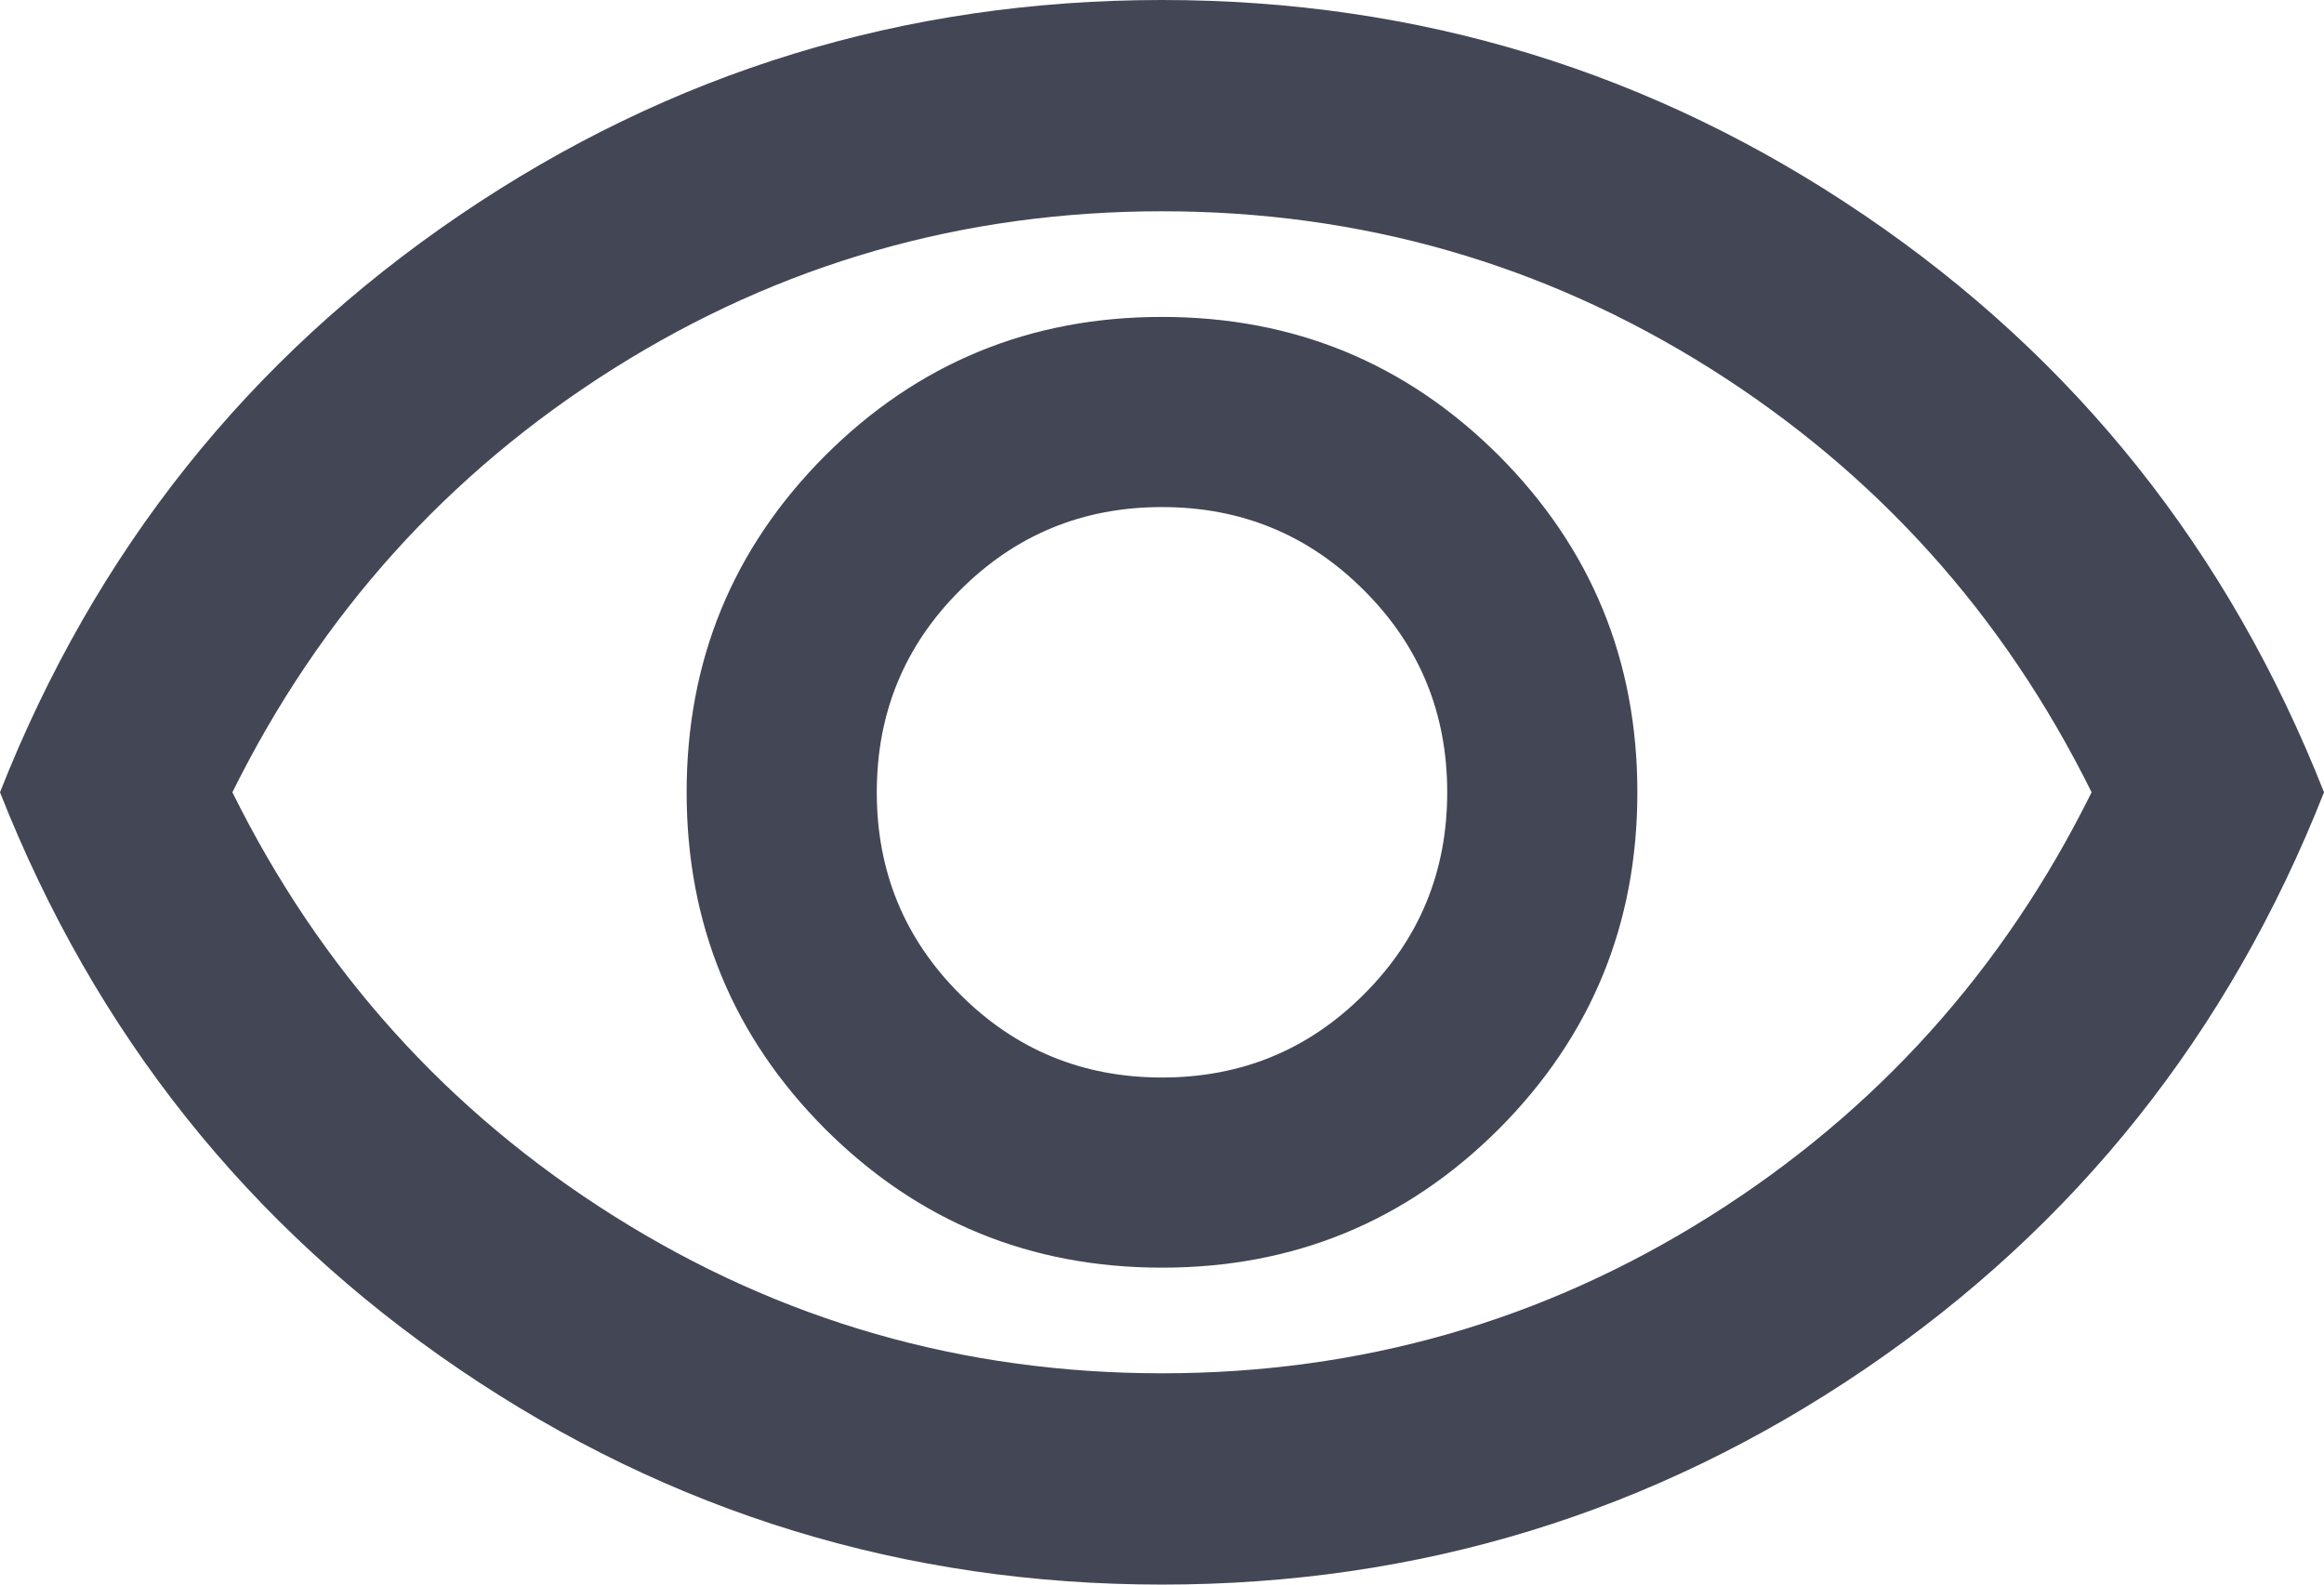
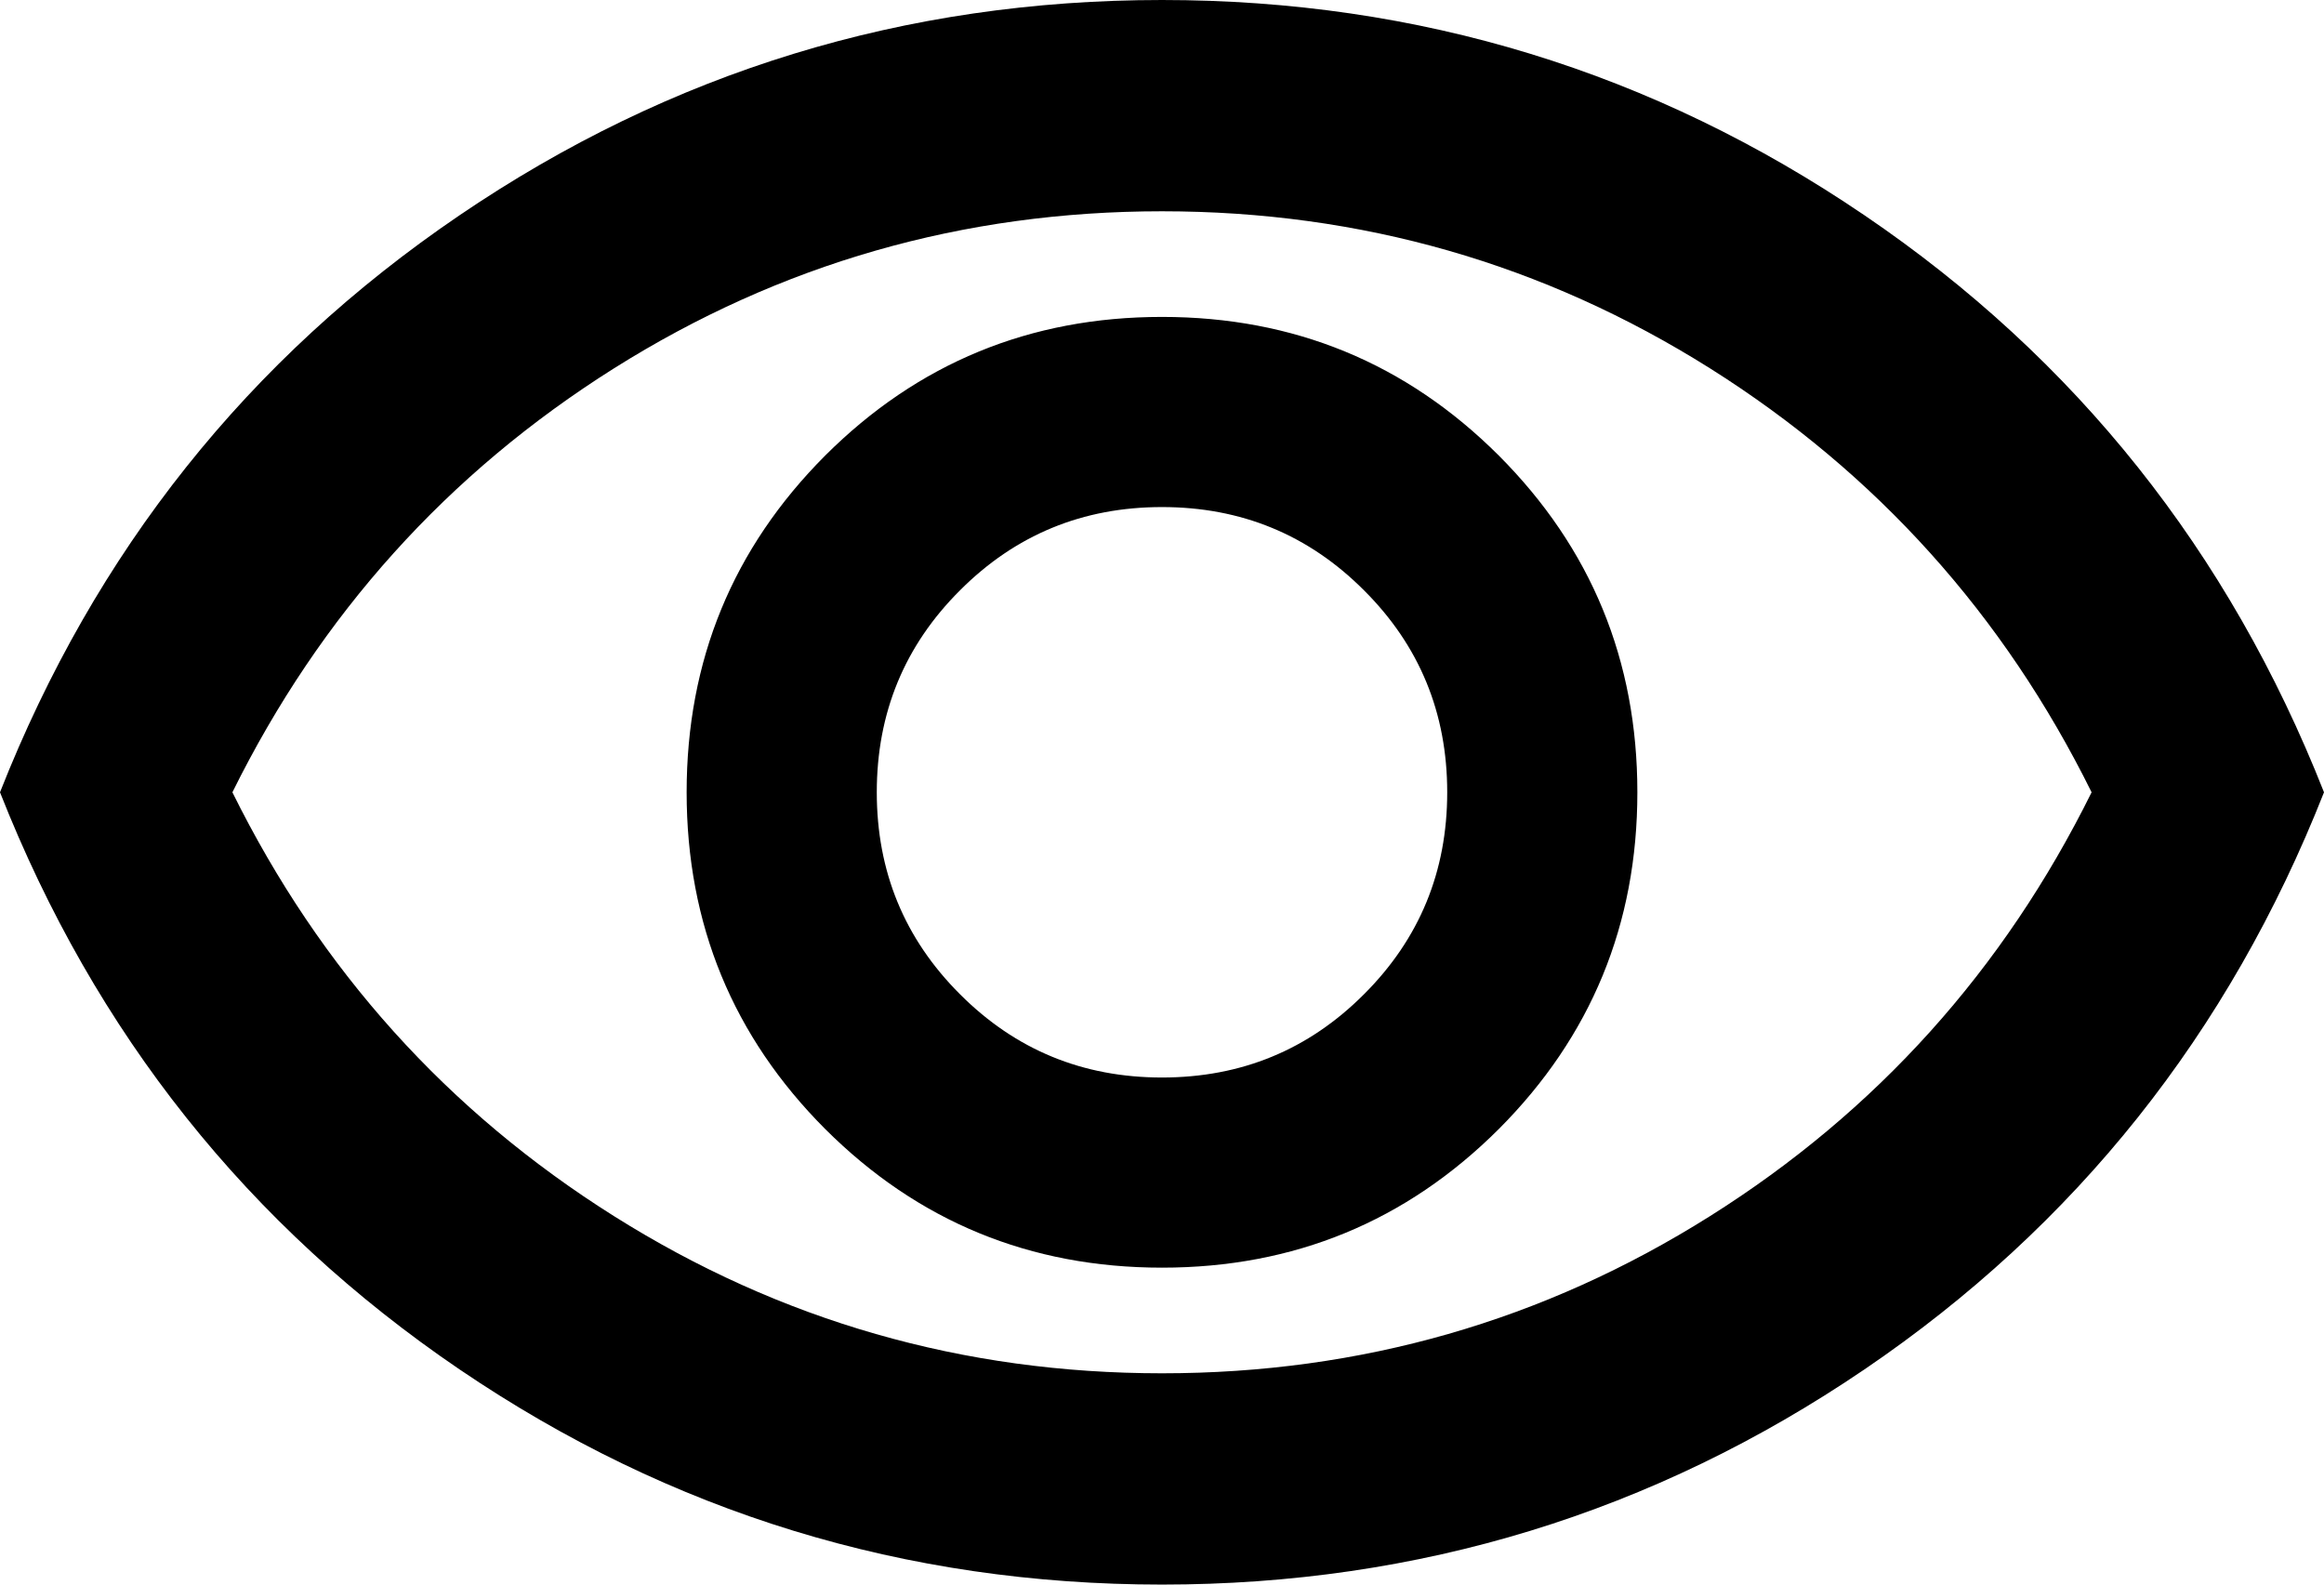
<svg xmlns="http://www.w3.org/2000/svg" width="22" height="15" viewBox="0 0 22 15" fill="none">
-   <path d="M11 12C12.25 12 13.312 11.562 14.188 10.688C15.062 9.812 15.5 8.75 15.5 7.5C15.5 6.25 15.062 5.188 14.188 4.312C13.312 3.438 12.25 3 11 3C9.75 3 8.688 3.438 7.812 4.312C6.938 5.188 6.5 6.25 6.5 7.5C6.5 8.75 6.938 9.812 7.812 10.688C8.688 11.562 9.75 12 11 12ZM11 10.2C10.25 10.2 9.613 9.938 9.088 9.412C8.562 8.887 8.3 8.25 8.3 7.5C8.3 6.75 8.562 6.112 9.088 5.588C9.613 5.062 10.25 4.8 11 4.8C11.75 4.8 12.387 5.062 12.912 5.588C13.438 6.112 13.7 6.75 13.7 7.5C13.7 8.25 13.438 8.887 12.912 9.412C12.387 9.938 11.75 10.2 11 10.2ZM11 15C8.567 15 6.35 14.321 4.35 12.963C2.35 11.604 0.9 9.783 0 7.5C0.9 5.217 2.35 3.396 4.35 2.038C6.35 0.679 8.567 0 11 0C13.433 0 15.65 0.679 17.65 2.038C19.65 3.396 21.1 5.217 22 7.5C21.1 9.783 19.65 11.604 17.65 12.963C15.65 14.321 13.433 15 11 15ZM11 13C12.883 13 14.613 12.504 16.188 11.512C17.762 10.521 18.967 9.183 19.8 7.5C18.967 5.817 17.762 4.479 16.188 3.487C14.613 2.496 12.883 2 11 2C9.117 2 7.388 2.496 5.812 3.487C4.237 4.479 3.033 5.817 2.2 7.5C3.033 9.183 4.237 10.521 5.812 11.512C7.388 12.504 9.117 13 11 13Z" fill="#434654" />
+   <path d="M11 12C12.25 12 13.312 11.562 14.188 10.688C15.062 9.812 15.5 8.75 15.5 7.5C15.5 6.25 15.062 5.188 14.188 4.312C13.312 3.438 12.25 3 11 3C9.75 3 8.688 3.438 7.812 4.312C6.938 5.188 6.5 6.25 6.5 7.5C6.5 8.75 6.938 9.812 7.812 10.688C8.688 11.562 9.75 12 11 12ZM11 10.2C10.25 10.2 9.613 9.938 9.088 9.412C8.562 8.887 8.3 8.25 8.3 7.5C8.3 6.75 8.562 6.112 9.088 5.588C9.613 5.062 10.25 4.8 11 4.8C11.75 4.8 12.387 5.062 12.912 5.588C13.438 6.112 13.7 6.75 13.7 7.5C13.7 8.25 13.438 8.887 12.912 9.412C12.387 9.938 11.75 10.2 11 10.2ZM11 15C8.567 15 6.35 14.321 4.35 12.963C2.35 11.604 0.9 9.783 0 7.5C0.9 5.217 2.35 3.396 4.35 2.038C6.35 0.679 8.567 0 11 0C13.433 0 15.65 0.679 17.65 2.038C19.65 3.396 21.1 5.217 22 7.5C21.1 9.783 19.65 11.604 17.65 12.963C15.65 14.321 13.433 15 11 15ZM11 13C12.883 13 14.613 12.504 16.188 11.512C17.762 10.521 18.967 9.183 19.8 7.5C18.967 5.817 17.762 4.479 16.188 3.487C14.613 2.496 12.883 2 11 2C9.117 2 7.388 2.496 5.812 3.487C4.237 4.479 3.033 5.817 2.2 7.5C3.033 9.183 4.237 10.521 5.812 11.512C7.388 12.504 9.117 13 11 13Z" fill="currentColor" />
</svg>
